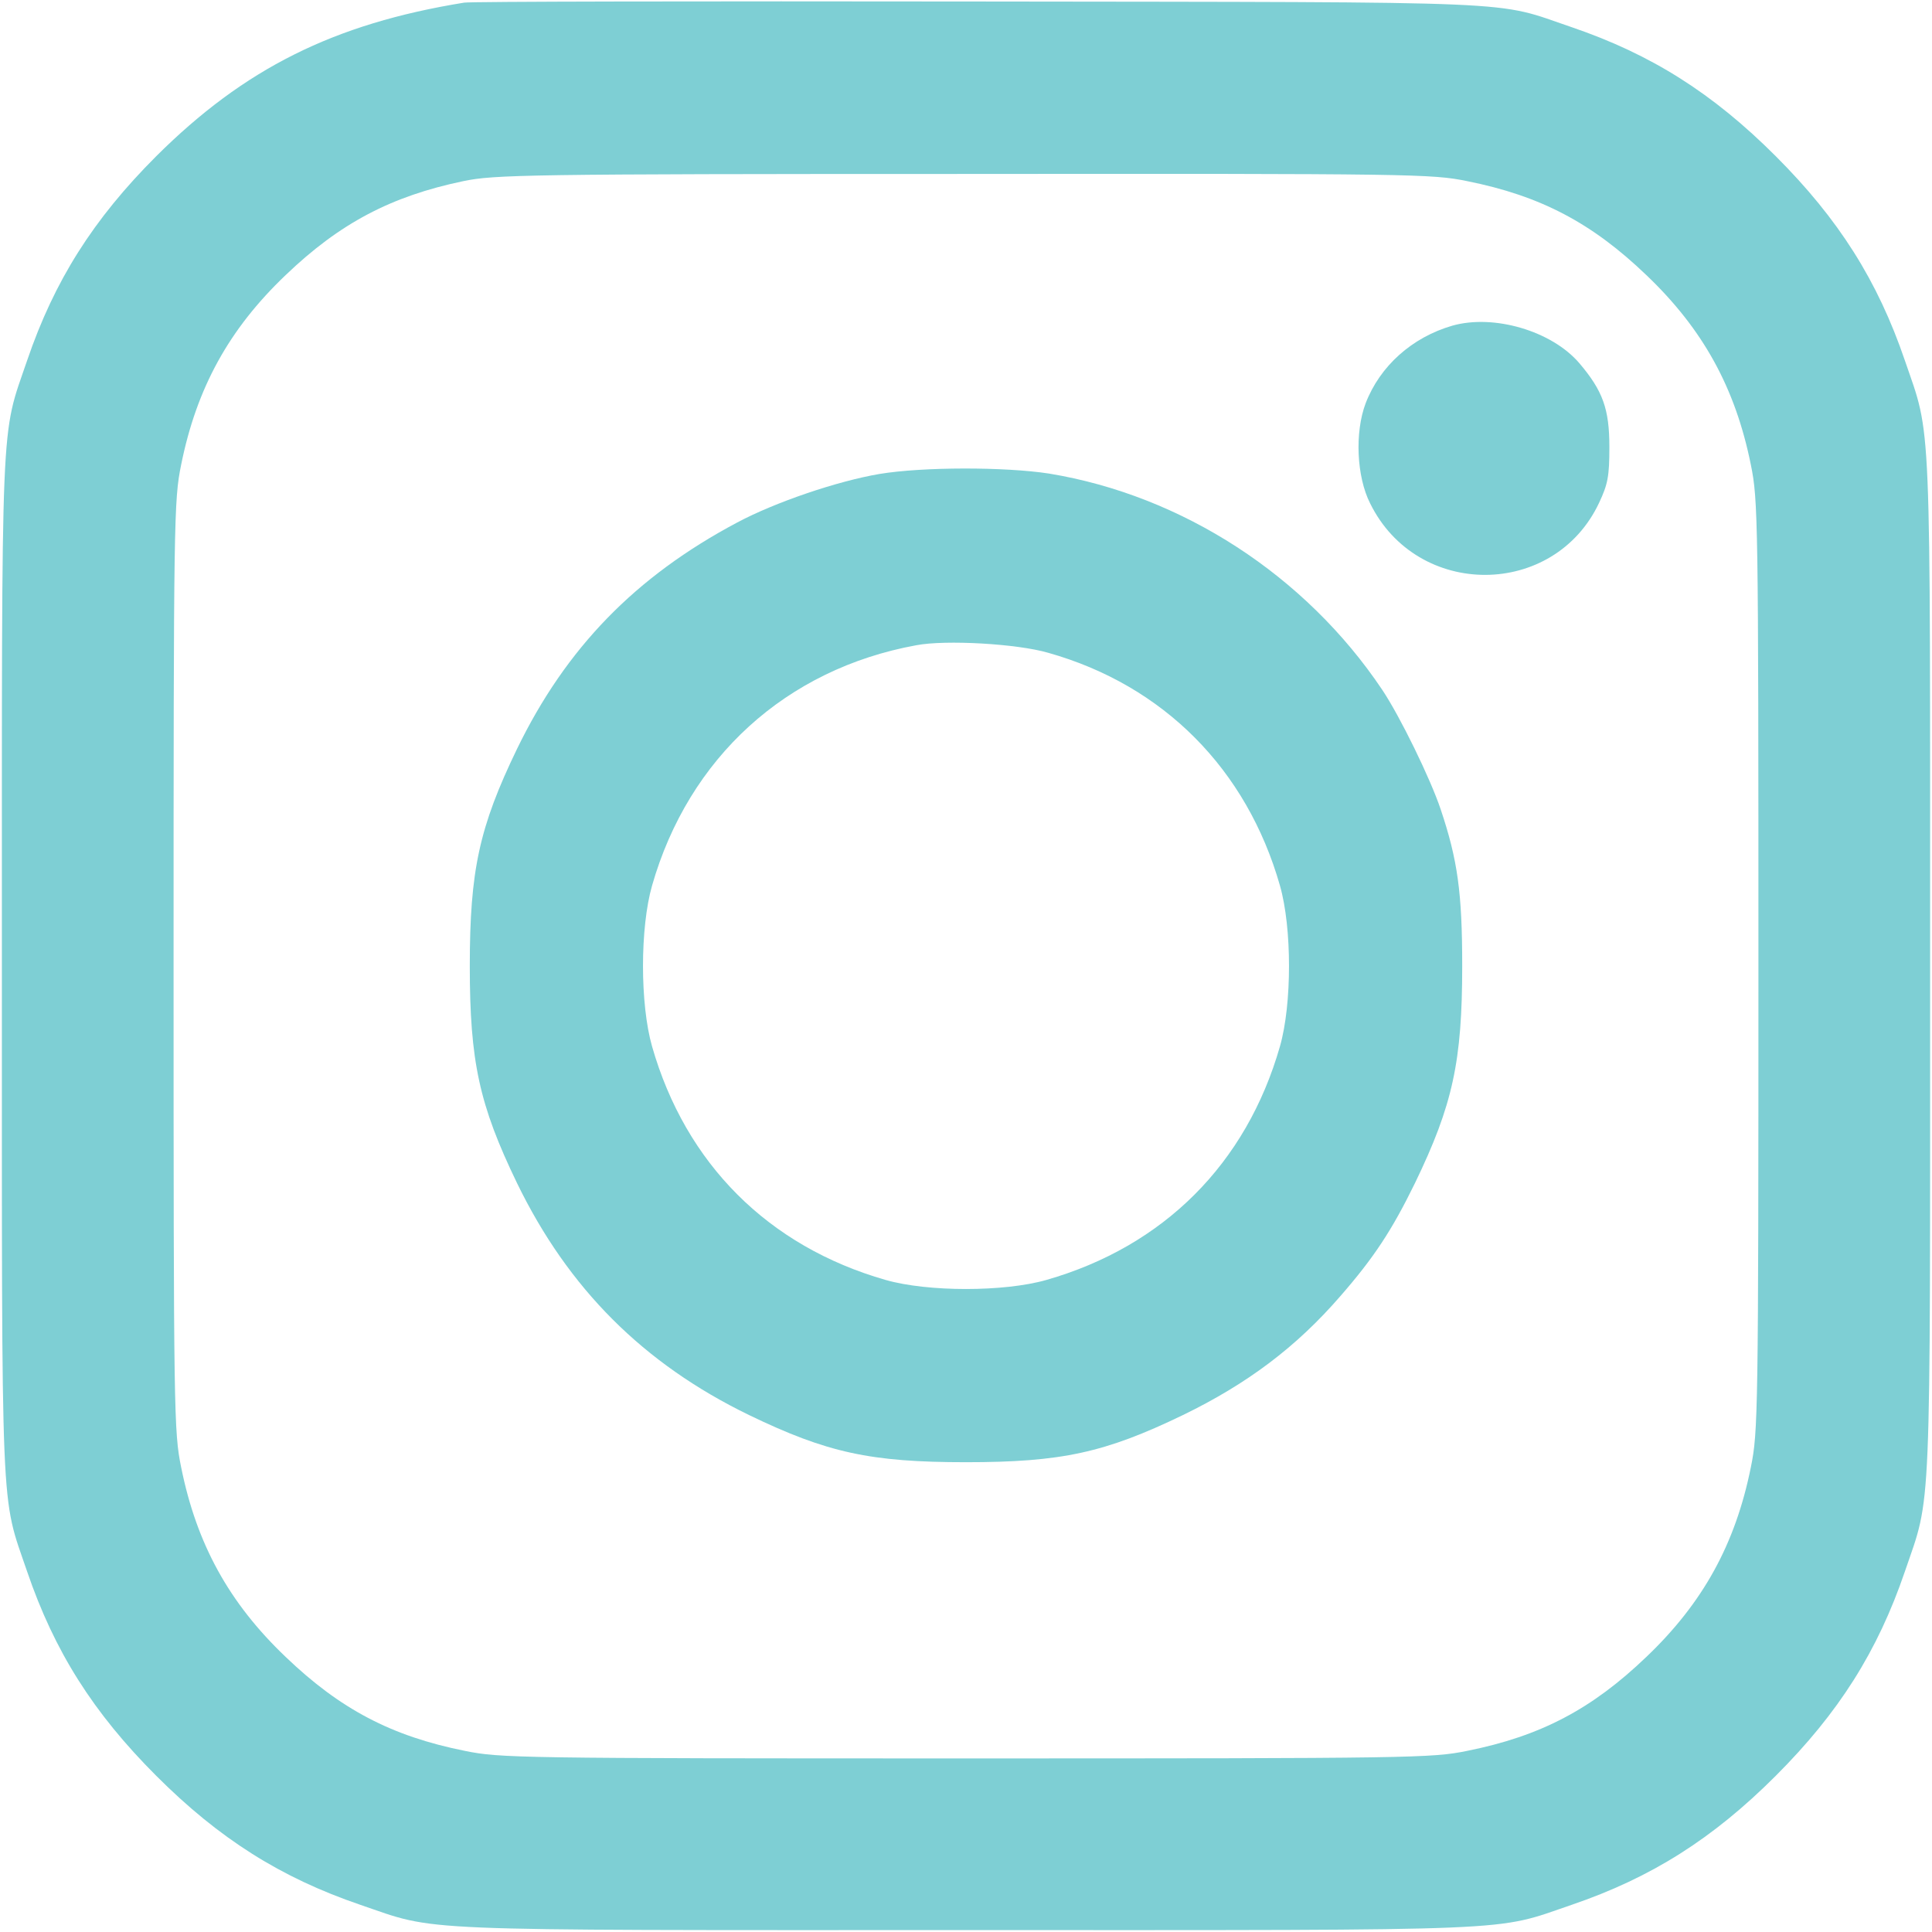
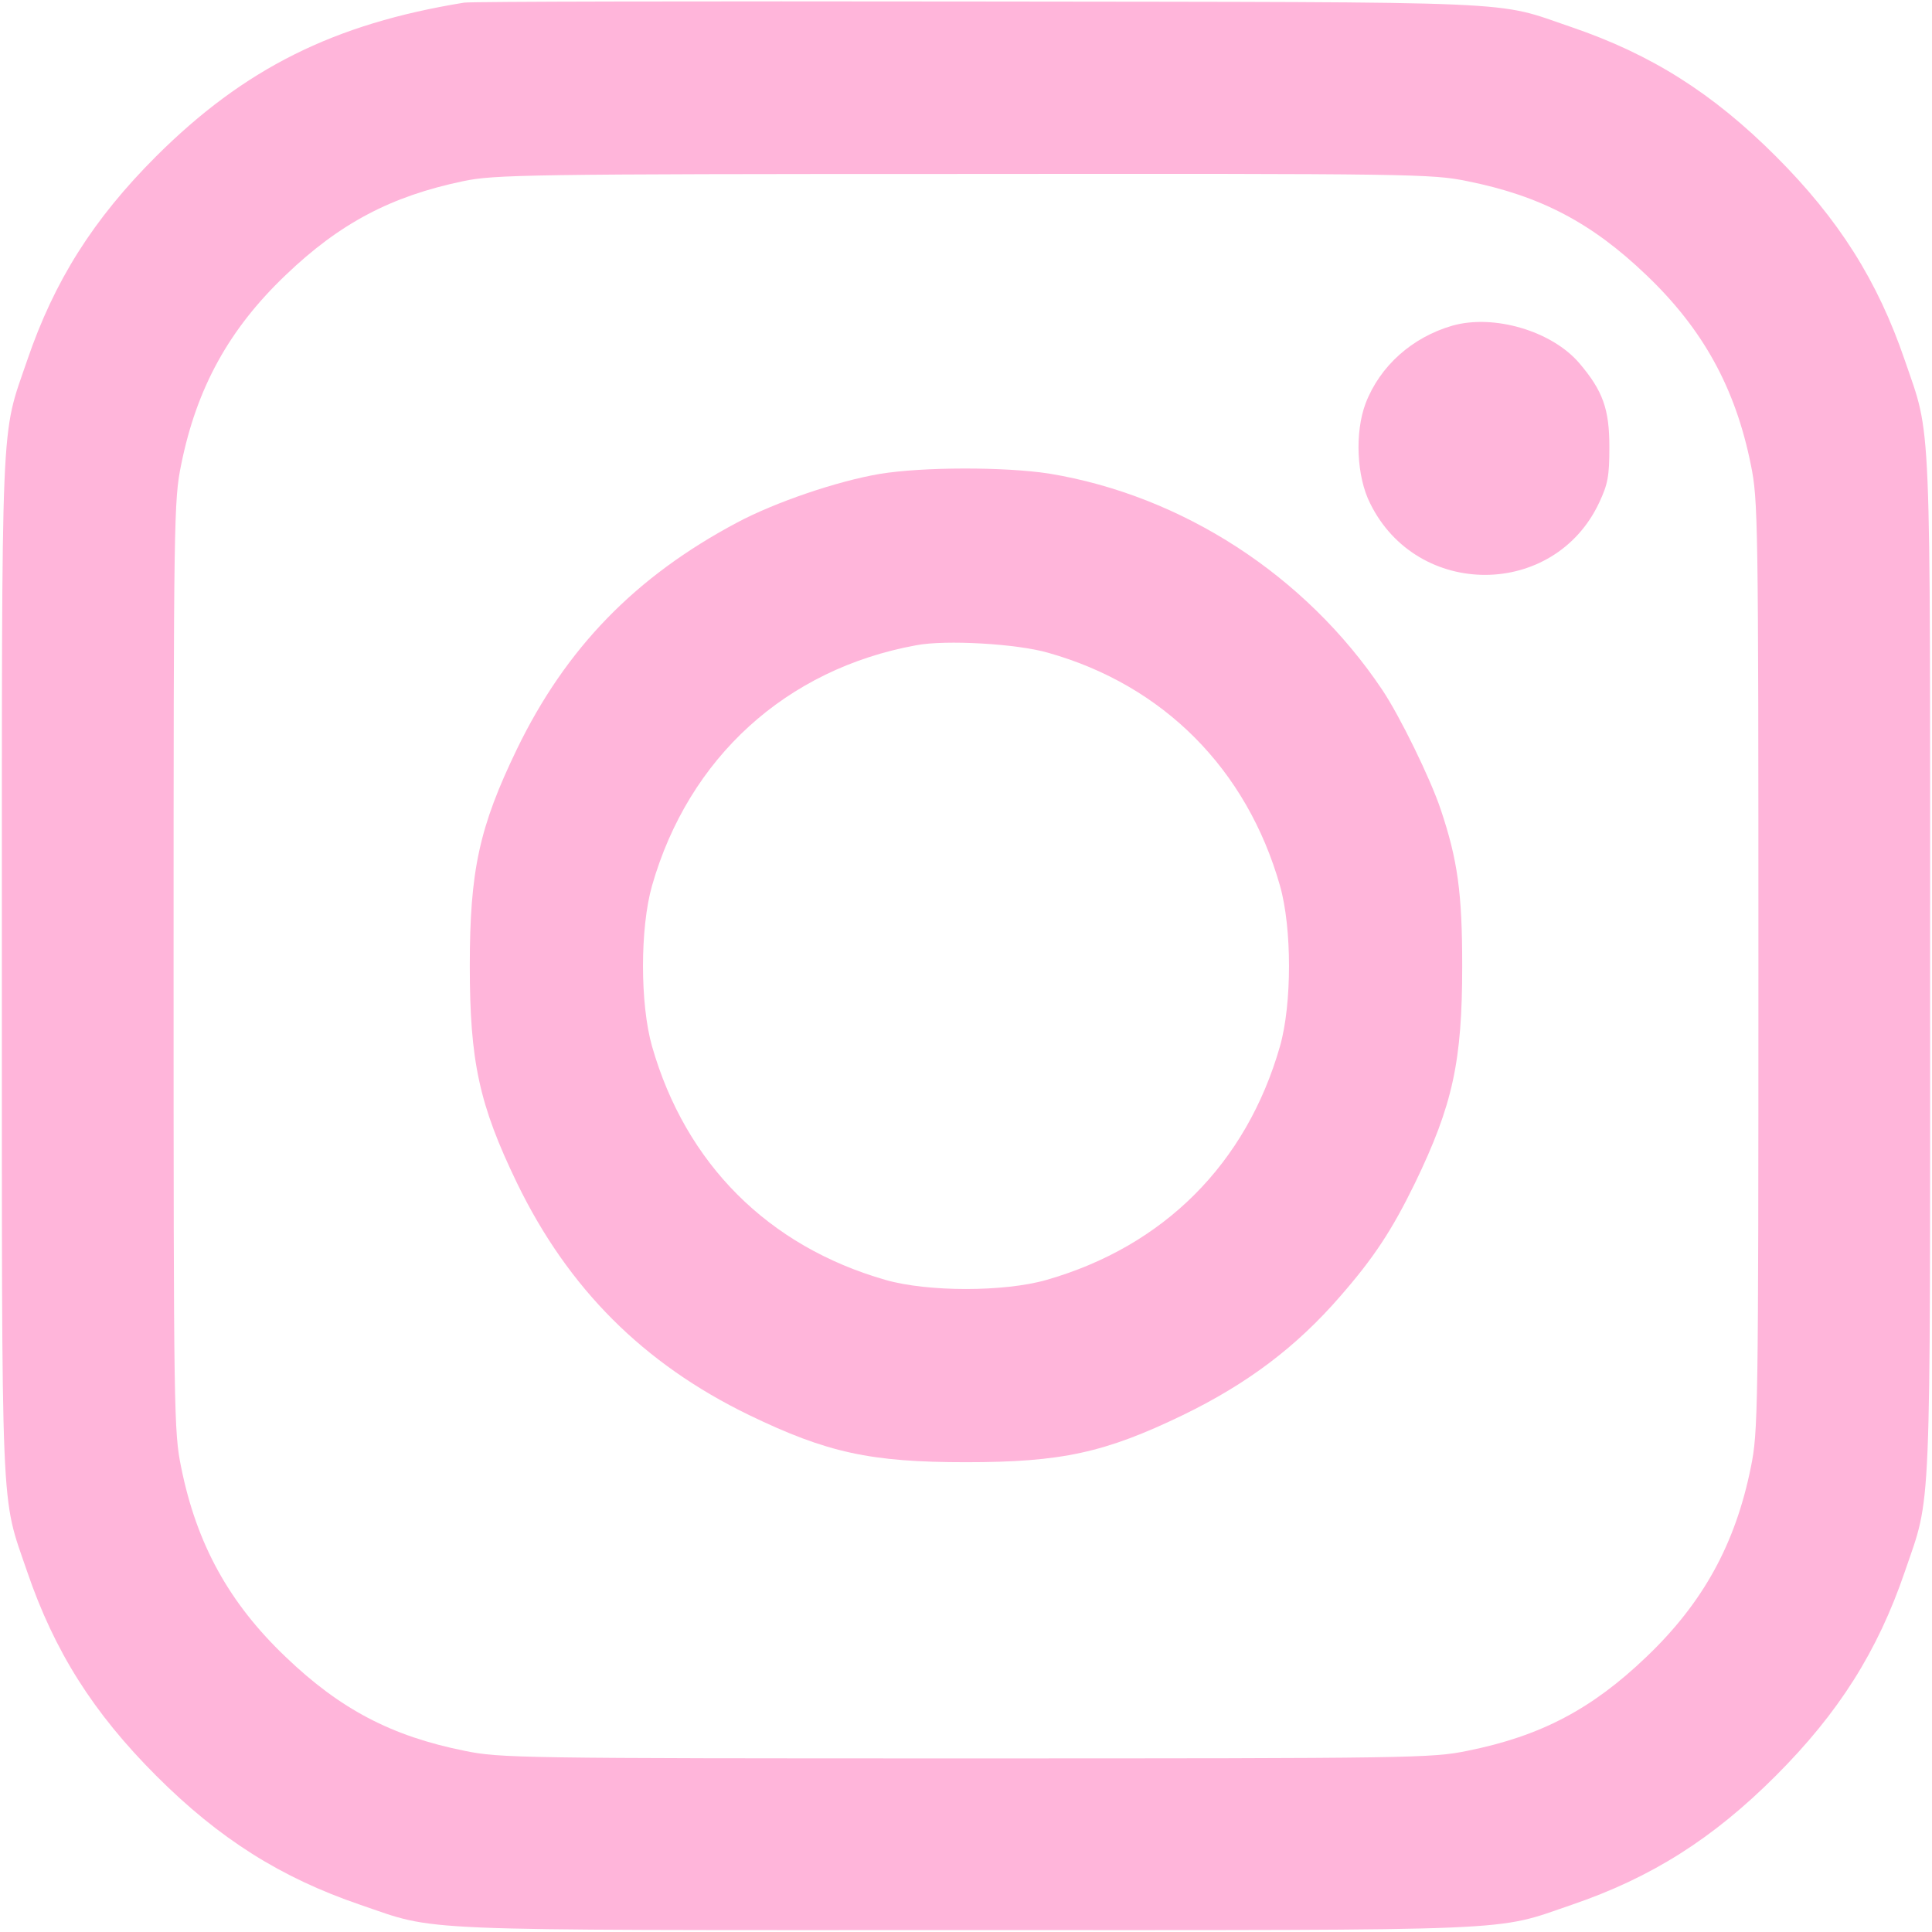
<svg xmlns="http://www.w3.org/2000/svg" version="1.0" width="512pt" height="512pt" viewBox="0 0 512 512" preserveAspectRatio="xMidYMid meet">
-   <g transform="translate(0,512) scale(0.1,-0.1)" fill="#7ecfd4" stroke="none">
+   <g transform="translate(0,512) scale(0.1,-0.1)" fill="#FFB5DA" stroke="none">
    <path d="M1230 5113 c-346 -56 -583 -175 -816 -407 -167 -167 -270 -330 -342 -541 -71 -208 -67 -111 -67 -1605 0 -1494 -4 -1397 67 -1605 72 -211 175 -374 342 -541 167 -167 330 -270 541 -342 208 -71 111 -67 1605 -67 1494 0 1397 -4 1605 67 211 72 374 175 541 342 167 167 270 330 342 541 71 208 67 111 67 1605 0 1494 4 1397 -67 1605 -72 211 -175 374 -342 541 -167 167 -330 270 -541 342 -209 71 -94 66 -1575 68 -734 1 -1346 0 -1360 -3z m2658 -473 c195 -39 331 -111 475 -249 150 -143 236 -299 277 -503 19 -93 20 -141 20 -1328 0 -1187 -1 -1235 -20 -1328 -41 -204 -127 -360 -277 -503 -144 -138 -280 -210 -475 -249 -93 -19 -141 -20 -1328 -20 -1187 0 -1235 1 -1328 20 -195 39 -331 111 -475 249 -150 143 -236 299 -277 503 -19 93 -20 141 -20 1328 0 1187 1 1235 20 1328 41 204 127 360 277 503 143 137 279 209 471 249 82 17 165 19 1325 19 1195 1 1242 0 1335 -19z" />
    <path d="M3849 4257 c-107 -31 -192 -107 -230 -206 -29 -77 -24 -194 12 -265 125 -254 488 -252 607 2 23 49 27 70 27 147 0 101 -17 149 -80 223 -73 85 -226 130 -336 99z" />
    <path d="M2331 3864 c-112 -19 -277 -75 -378 -129 -269 -143 -453 -332 -583 -600 -100 -207 -125 -322 -125 -575 0 -253 25 -368 125 -575 136 -280 335 -479 615 -615 207 -100 322 -125 575 -125 253 0 368 25 575 125 171 83 301 181 417 315 89 102 137 175 198 300 100 207 125 322 125 575 0 194 -12 281 -57 415 -27 81 -108 247 -155 317 -203 303 -530 515 -883 573 -117 18 -334 18 -449 -1z m447 -474 c305 -86 526 -308 614 -617 32 -112 32 -314 0 -426 -89 -311 -308 -530 -619 -619 -112 -32 -314 -32 -426 0 -311 89 -530 308 -619 619 -32 112 -32 314 0 426 97 339 355 574 700 637 78 15 268 4 350 -20z" />
  </g>
</svg>
